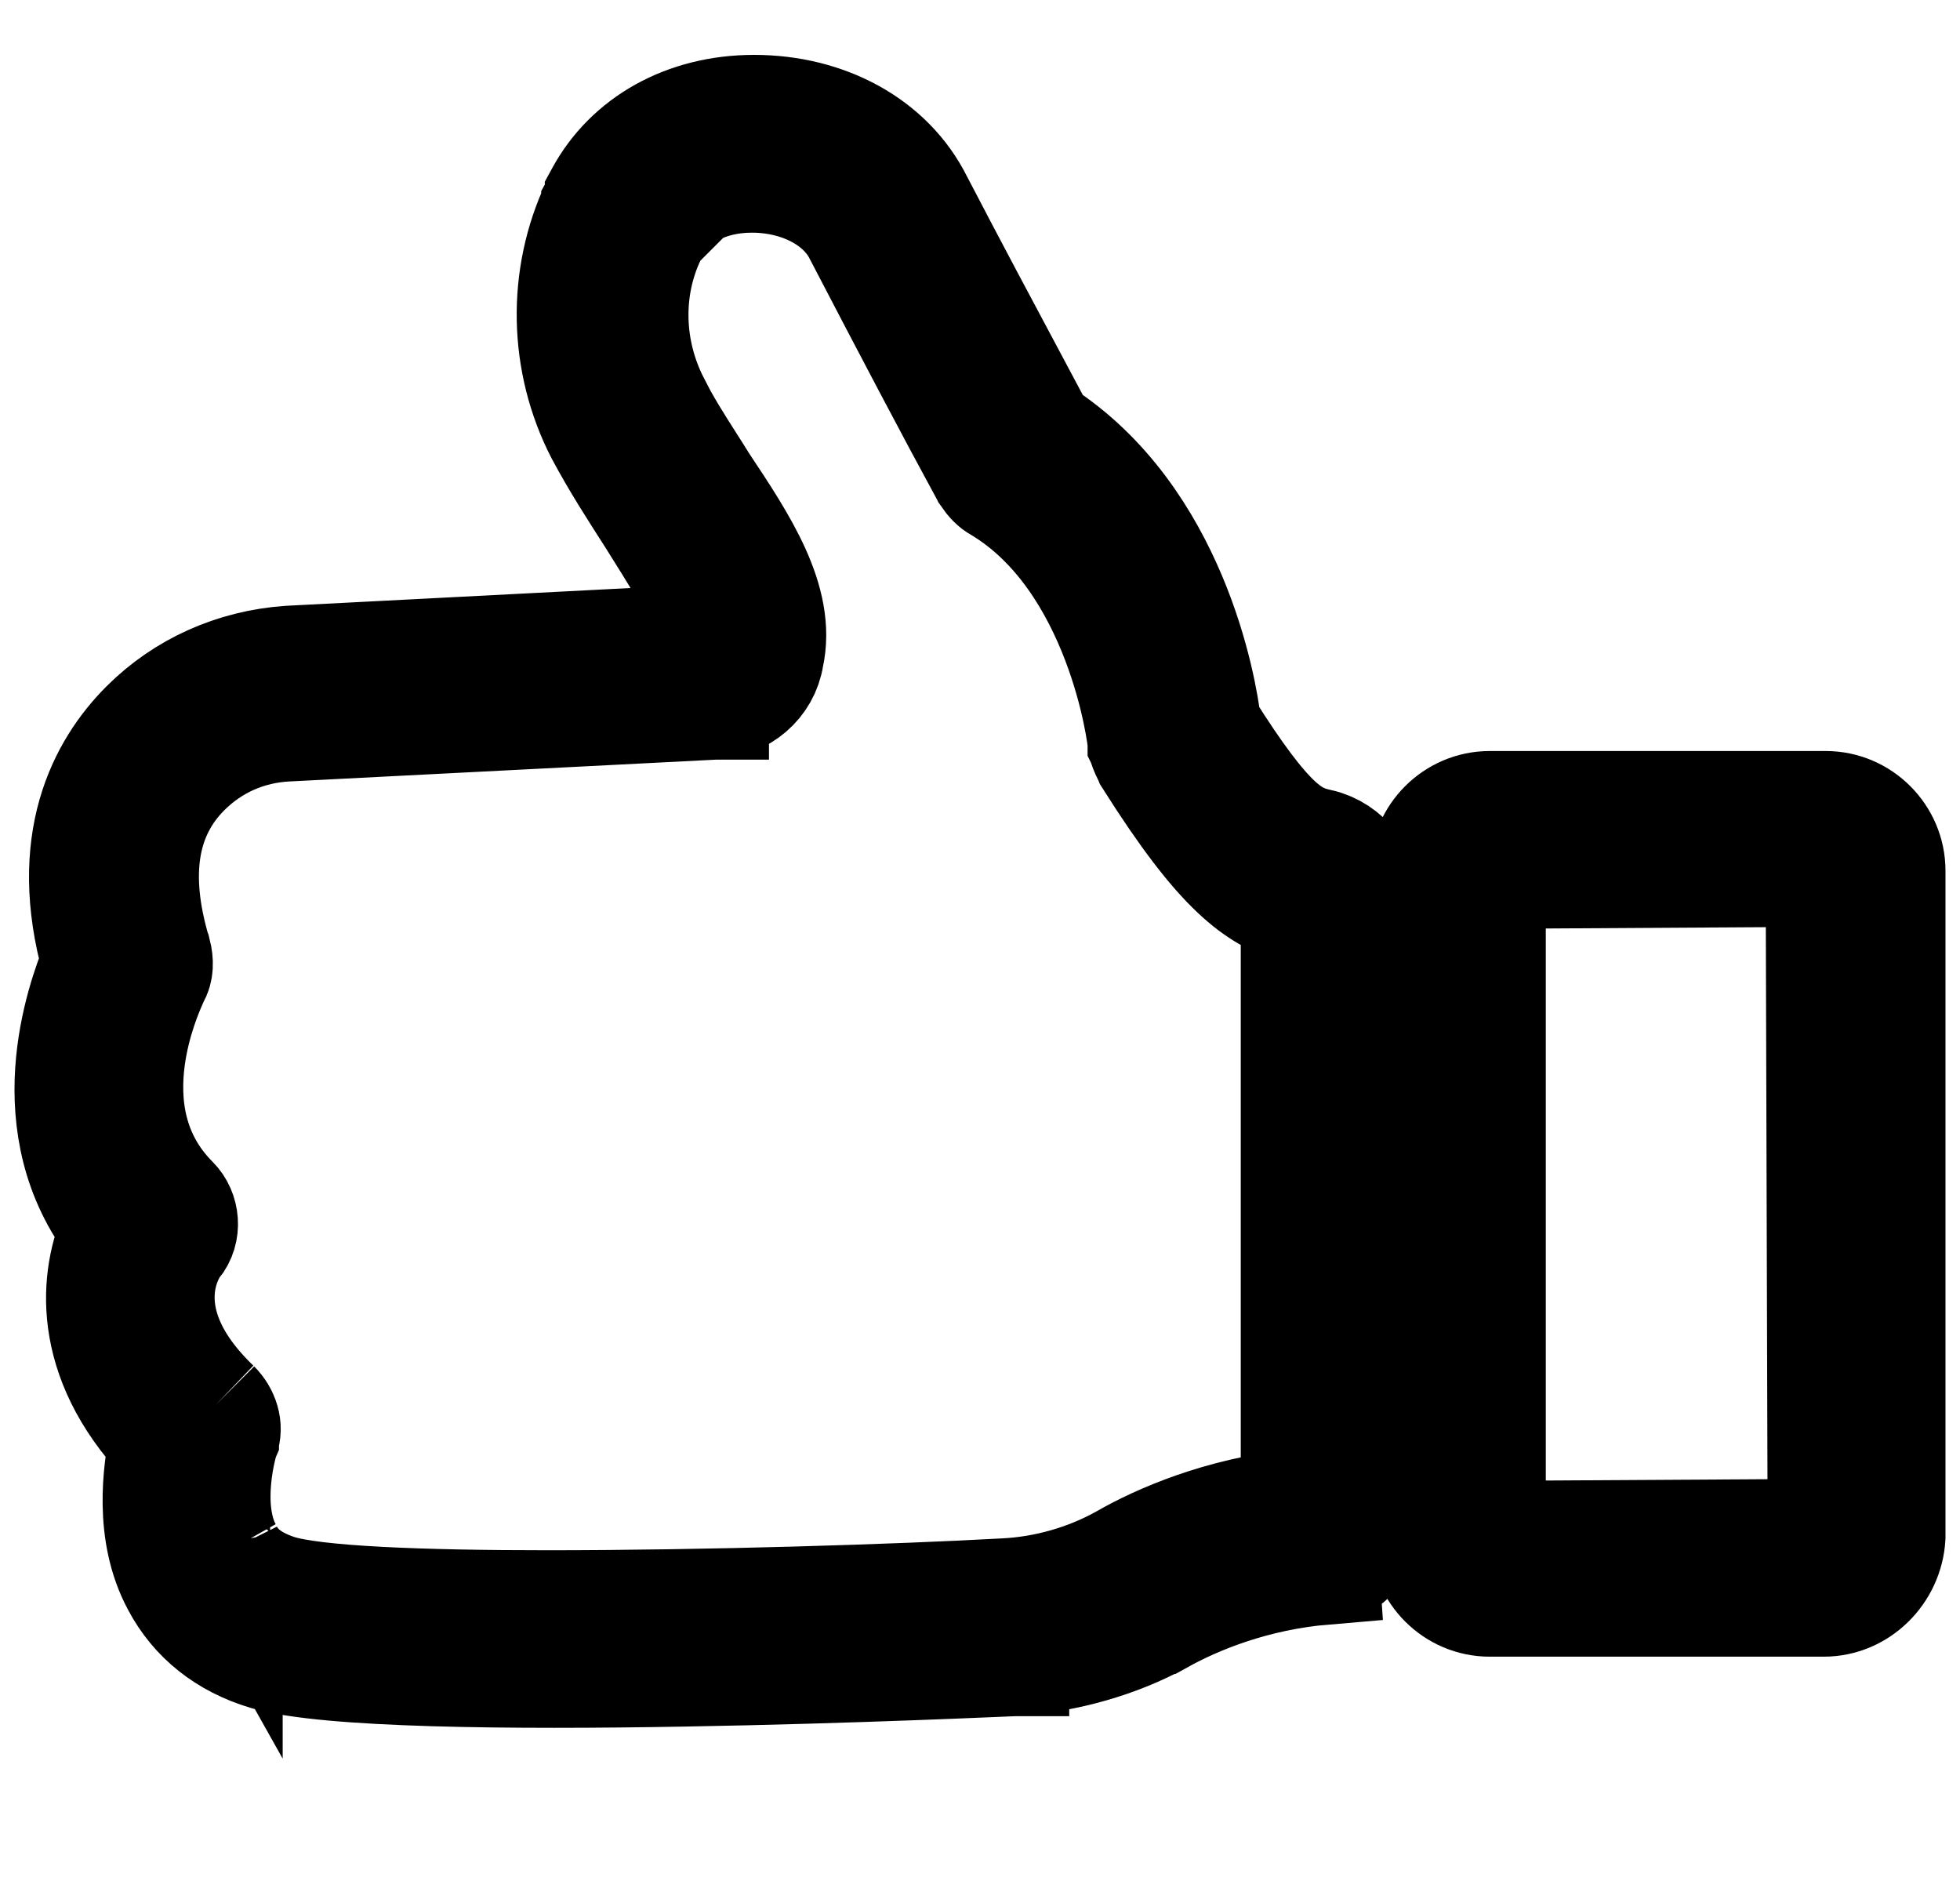
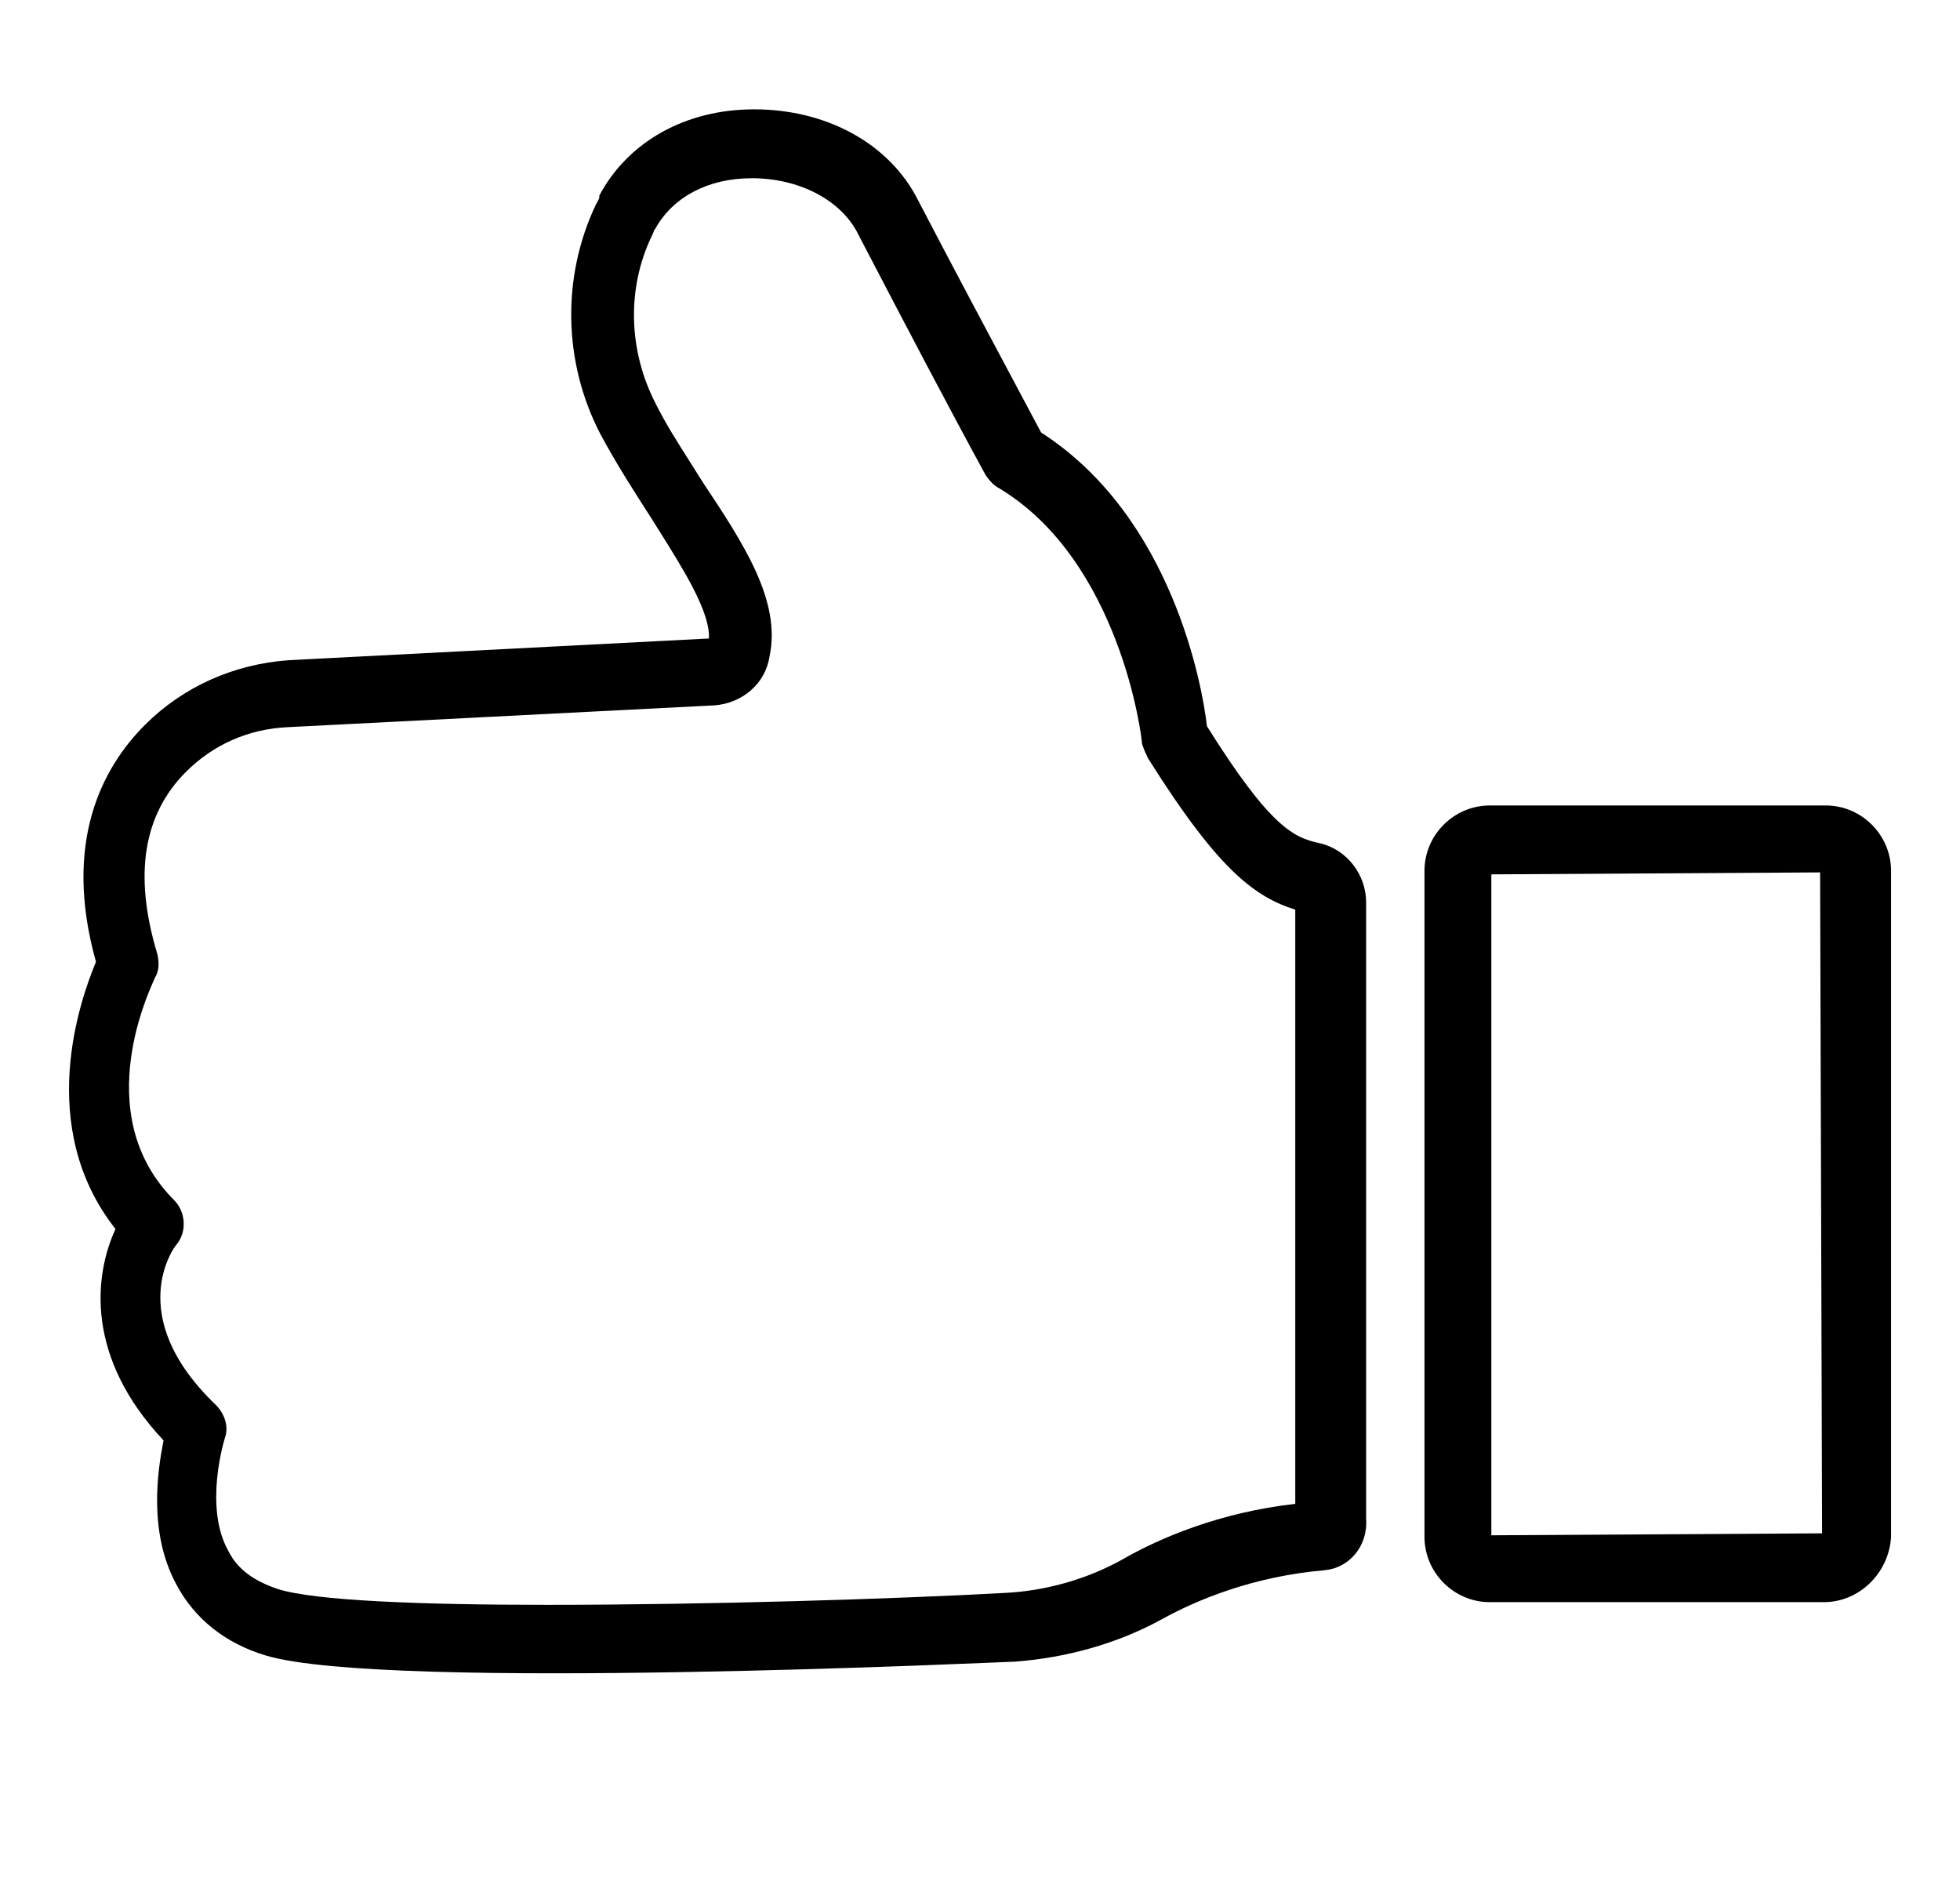
- <svg xmlns="http://www.w3.org/2000/svg" width="27" height="26" viewBox="0 0 27 26" fill="none" stroke="currentColor" stroke-width="1.5">
-   <path d="M26.05 21.17H26.05L26.05 21.173C26.021 21.664 25.617 22.07 25.123 22.07H20.521C20.028 22.07 19.622 21.664 19.622 21.17V11.994C19.622 11.501 20.028 11.095 20.521 11.095H25.151C25.644 11.095 26.05 11.501 26.05 11.994V21.17ZM25.1 21.121L25.073 12.017L20.544 12.044V21.148L25.1 21.121Z" fill="none" stroke="currentColor" stroke-width="1.5" />
-   <path d="M18.252 21.629L18.251 21.614L18.252 21.629C17.275 21.711 16.487 22.037 15.999 22.308L15.998 22.308C15.389 22.64 14.697 22.834 13.979 22.889L13.979 22.89H13.975C13.975 22.89 13.975 22.89 13.975 22.89C13.975 22.89 13.974 22.89 13.973 22.89L13.967 22.89L13.945 22.891L13.866 22.894L13.578 22.906C13.333 22.916 12.985 22.931 12.564 22.946C11.723 22.977 10.592 23.013 9.412 23.033C8.232 23.054 7.003 23.059 5.965 23.028C4.931 22.997 4.08 22.931 3.661 22.805C3.102 22.637 2.679 22.301 2.426 21.822C2.042 21.108 2.169 20.262 2.252 19.842C1.176 18.698 1.292 17.578 1.59 16.93C1.035 16.225 0.914 15.434 0.958 14.756C1.003 14.084 1.21 13.519 1.322 13.249C0.859 11.596 1.412 10.57 1.997 9.985C2.526 9.456 3.222 9.149 3.973 9.094L3.974 9.094L9.765 8.795C9.769 8.711 9.754 8.614 9.72 8.507C9.682 8.381 9.621 8.242 9.544 8.095C9.415 7.844 9.243 7.571 9.068 7.292C9.037 7.242 9.006 7.193 8.975 7.143C8.729 6.76 8.481 6.375 8.261 5.962L8.261 5.962C7.761 4.989 7.733 3.822 8.205 2.822L8.205 2.821C8.213 2.806 8.22 2.793 8.227 2.782L8.228 2.779C8.234 2.769 8.239 2.761 8.243 2.753C8.251 2.737 8.255 2.724 8.255 2.707V2.694L8.261 2.683C8.654 1.953 9.439 1.506 10.387 1.506C11.388 1.506 12.256 1.979 12.65 2.766C13.134 3.695 13.574 4.519 13.959 5.239C14.093 5.492 14.221 5.731 14.342 5.958C15.251 6.541 15.807 7.424 16.144 8.224C16.477 9.015 16.596 9.73 16.626 10.003C17.06 10.695 17.357 11.078 17.591 11.299C17.823 11.517 17.992 11.575 18.176 11.615L18.177 11.615C18.557 11.703 18.819 12.052 18.819 12.431V20.92C18.847 21.301 18.582 21.599 18.252 21.629ZM15.822 10.458L15.822 10.458L15.82 10.453L15.818 10.45C15.791 10.396 15.763 10.339 15.735 10.255L15.733 10.247V10.239C15.733 10.239 15.733 10.239 15.732 10.237L15.732 10.229C15.731 10.222 15.73 10.214 15.729 10.203C15.727 10.18 15.723 10.15 15.717 10.111C15.706 10.035 15.687 9.929 15.66 9.801C15.606 9.544 15.516 9.2 15.373 8.826C15.087 8.078 14.593 7.221 13.759 6.722C13.694 6.689 13.634 6.626 13.577 6.542L13.577 6.542L13.575 6.538C13.082 5.633 12.506 4.537 11.821 3.222L11.821 3.222C11.585 2.751 11.004 2.455 10.359 2.455C9.744 2.455 9.269 2.722 9.033 3.142L9.035 3.143L9.025 3.153C9.018 3.159 9.014 3.166 9.009 3.18C9.007 3.183 9.006 3.187 9.005 3.191C8.999 3.205 8.991 3.225 8.98 3.249C8.631 3.973 8.657 4.833 9.034 5.559L9.034 5.56C9.172 5.836 9.338 6.097 9.503 6.356C9.566 6.454 9.628 6.552 9.689 6.651C9.962 7.061 10.232 7.468 10.412 7.866C10.591 8.264 10.685 8.659 10.6 9.043C10.541 9.424 10.218 9.685 9.843 9.713L9.843 9.714L9.841 9.714L3.952 10.015L3.952 10.015C3.417 10.042 2.935 10.256 2.56 10.63C1.975 11.216 1.837 12.043 2.162 13.128L2.162 13.128L2.163 13.13C2.191 13.243 2.195 13.368 2.132 13.466C2.128 13.475 2.122 13.489 2.114 13.507C2.052 13.647 1.871 14.059 1.801 14.58C1.72 15.188 1.795 15.93 2.396 16.531L2.396 16.531C2.55 16.685 2.582 16.96 2.427 17.146L2.427 17.146L2.424 17.149C2.424 17.149 2.424 17.149 2.423 17.15C2.42 17.154 2.409 17.168 2.392 17.195C2.373 17.225 2.348 17.268 2.323 17.324C2.272 17.436 2.22 17.595 2.209 17.791C2.186 18.182 2.322 18.73 2.971 19.352L2.971 19.351L2.971 19.352C3.09 19.471 3.156 19.655 3.093 19.815L3.093 19.816L3.09 19.823C3.088 19.83 3.085 19.841 3.082 19.854C3.074 19.881 3.064 19.92 3.053 19.969C3.03 20.067 3.004 20.205 2.989 20.361C2.959 20.676 2.974 21.061 3.144 21.363L3.144 21.362L3.145 21.365C3.274 21.622 3.506 21.78 3.828 21.887C4.081 21.967 4.575 22.022 5.226 22.056C5.875 22.09 6.675 22.104 7.538 22.104C9.756 22.104 12.357 22.022 13.835 21.94L13.836 21.94C14.403 21.913 14.971 21.75 15.457 21.481C15.975 21.181 16.814 20.828 17.842 20.712L17.842 12.527C17.566 12.441 17.309 12.304 17.019 12.032C16.689 11.723 16.316 11.239 15.822 10.458Z" fill="none" stroke="currentColor" stroke-width="1.5" />
+ <svg xmlns="http://www.w3.org/2000/svg" id="Layer_1" data-name="Layer 1" width="27" height="26" viewBox="0 0 27 26">
+   <path style="fill: currentColor" d="M26.05,21.17h0l-0.0.003c-.029.49-.433.896-.926.896h-4.602c-.493,0-.899-.406-.899-.899v-9.176c0-.493.406-.899.899-.899h4.629c.493,0,.899.406.899.899v9.176ZM25.1,21.121l-.027-9.104-4.529.027v9.104l4.556-.027Z" />
+   <path style="fill: currentColor" d="M18.252,21.629l-.001-.015.001.015c-.978.082-1.765.407-2.253.679l-0.0 0c-.609.332-1.301.526-2.02.581h0s-.004,0-.004,0h-0s-.001 0-.002 0l-.006 0-.022.001-.079.003-.288.012c-.245.01-.594.024-1.014.04-.841.031-1.972.067-3.152.087-1.18.021-2.409.026-3.446-.005-1.035-.031-1.886-.098-2.304-.223-.559-.168-.982-.505-1.235-.983-.385-.715-.257-1.56-.174-1.98-1.076-1.144-.96-2.264-.662-2.912-.555-.705-.676-1.495-.632-2.174.044-.672.251-1.237.363-1.506-.463-1.653.09-2.679.675-3.264.529-.529,1.226-.836,1.977-.891h.001s5.791-.299,5.791-.299c.004-.084-.012-.18-.045-.288-.039-.126-.1-.264-.176-.412-.13-.251-.301-.524-.476-.803-.031-.049-.062-.099-.093-.148-.246-.383-.494-.768-.714-1.181l-0-.001c-.5-.973-.528-2.139-.056-3.139l.001-.001c.008-.015.015-.028.021-.04l.001-.002c.006-.011.011-.019.015-.027.008-.016.012-.029.012-.046v-.013l.006-.011c.393-.73,1.179-1.177,2.126-1.177,1.001,0,1.87.473,2.263,1.26.484.929.924,1.753,1.308,2.473.135.253.263.492.383.719.909.583,1.466,1.465,1.802,2.265.333.792.452,1.507.482,1.78.434.692.731,1.075.965,1.295.232.219.401.277.586.316l.001 0c.38.088.641.437.641.816v8.489c.028.381-.237.679-.566.709ZM15.822,10.458h-0s-.002-.004-.002-.004l-.002-.004c-.027-.054-.055-.111-.083-.195l-.003-.008v-.008s-0-.001-0-.003l-.001-.008c-.001-.007-.001-.015-.003-.026-.003-.022-.007-.053-.012-.091-.011-.076-.03-.182-.057-.31-.054-.257-.144-.602-.287-.975-.286-.748-.78-1.605-1.614-2.104-.065-.033-.125-.096-.182-.18h-0s-.002-.004-.002-.004c-.493-.904-1.069-2-1.754-3.315l-0-.001c-.236-.471-.817-.767-1.462-.767-.615,0-1.09.267-1.326.687l.002.001-.01.01c-.007.007-.011.013-.016.028-.001.003-.003.007-.004.011-.006.015-.013.035-.025.058-.349.725-.322,1.584.054,2.311l0.0.001c.138.276.304.536.469.796.063.098.125.197.186.295.273.41.542.817.723,1.215.18.398.273.792.189,1.177-.059.381-.382.642-.757.671h0s-.001,0-.001,0l-5.889.301h0c-.535.027-1.017.241-1.391.615-.585.585-.724,1.413-.398,2.498h0l.001.002c.028.113.032.237-.031.336-.004.009-.009.022-.017.04-.062.14-.244.552-.313,1.073-.081.608-.006,1.349.595,1.951h0c.154.154.185.429.03.615l0.0 0-.003.003s0,0-.001.001c-.003.004-.014.018-.031.044-.019.03-.044.074-.069.13-.051.111-.103.271-.114.467-.023.391.114.939.762,1.56h0s.001.001.001.001c.119.119.184.302.121.463l-0.0.001-.002.008c-.002.007-.005.017-.009.031-.007.027-.018.066-.029.115-.022.098-.049.236-.064.392-.03.315-.016.7.155,1.001h0s.001.002.001.002c.129.258.361.415.683.523.253.08.747.135,1.398.169.649.034,1.45.048,2.312.048,2.218,0,4.819-.082,6.297-.164h0c.568-.027,1.135-.189,1.621-.459.518-.3,1.357-.653,2.385-.768l-0-8.185c-.276-.086-.533-.223-.823-.495-.33-.309-.703-.793-1.196-1.575Z" />
</svg>
